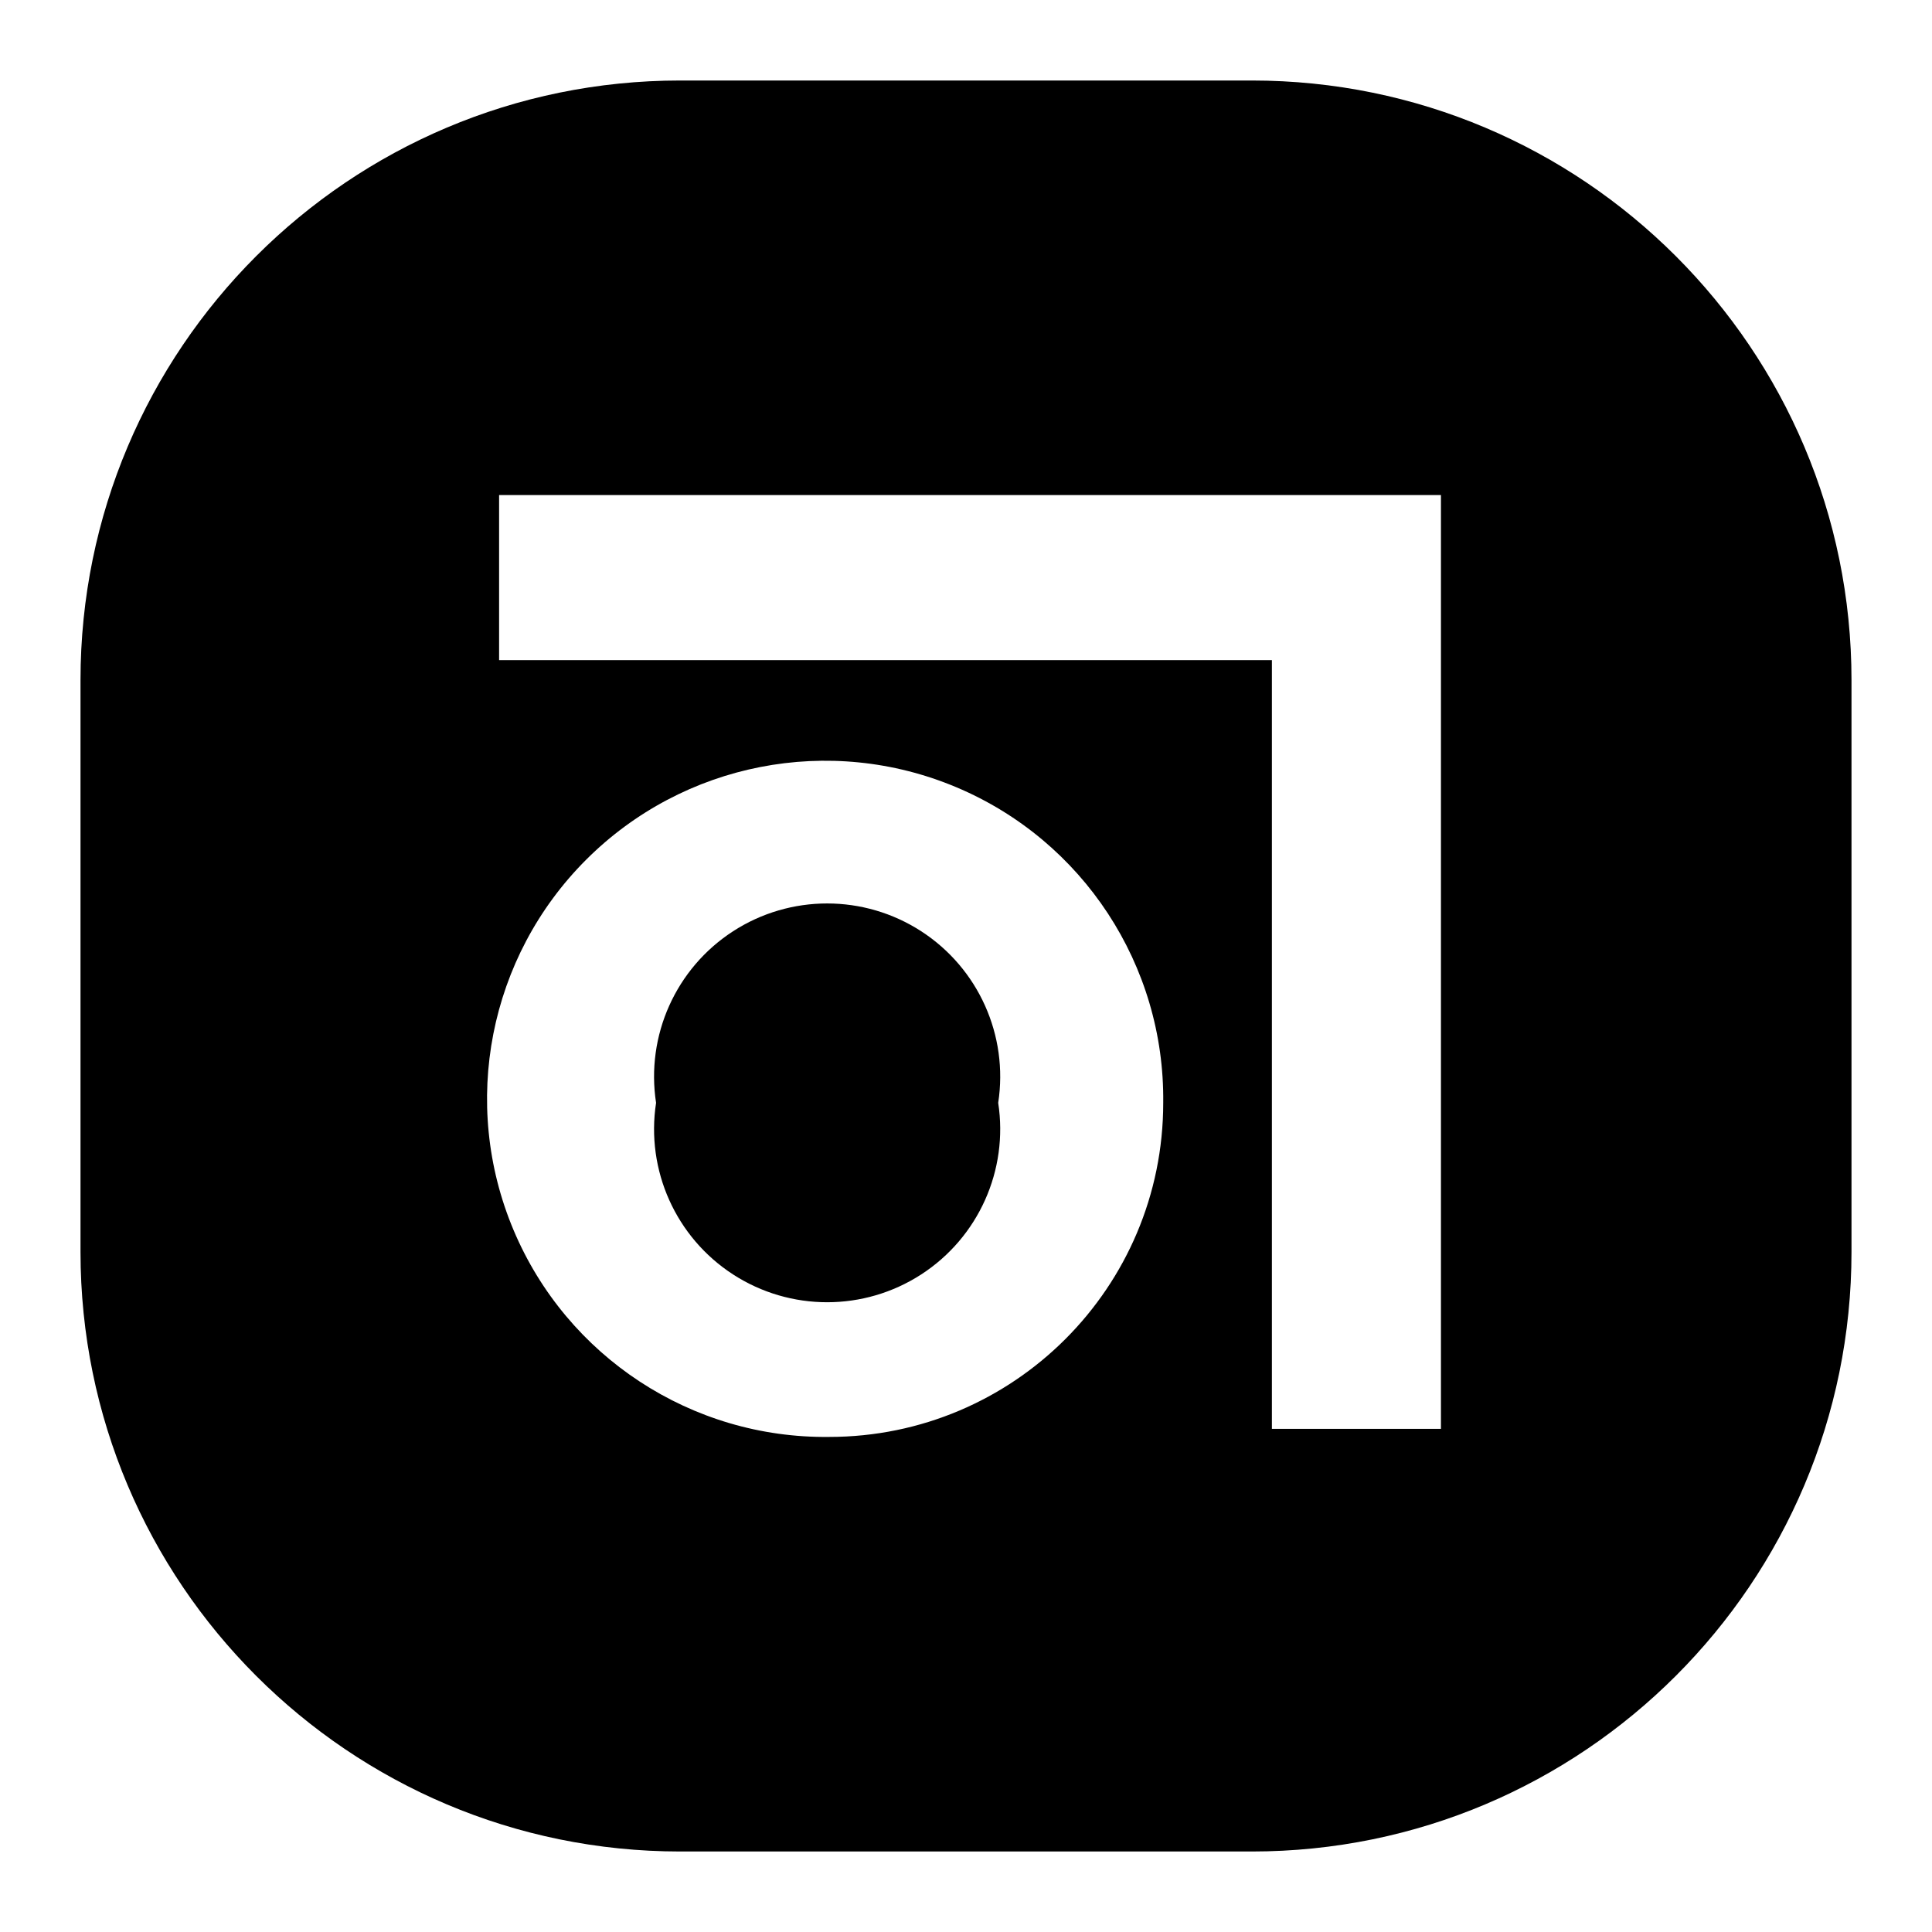
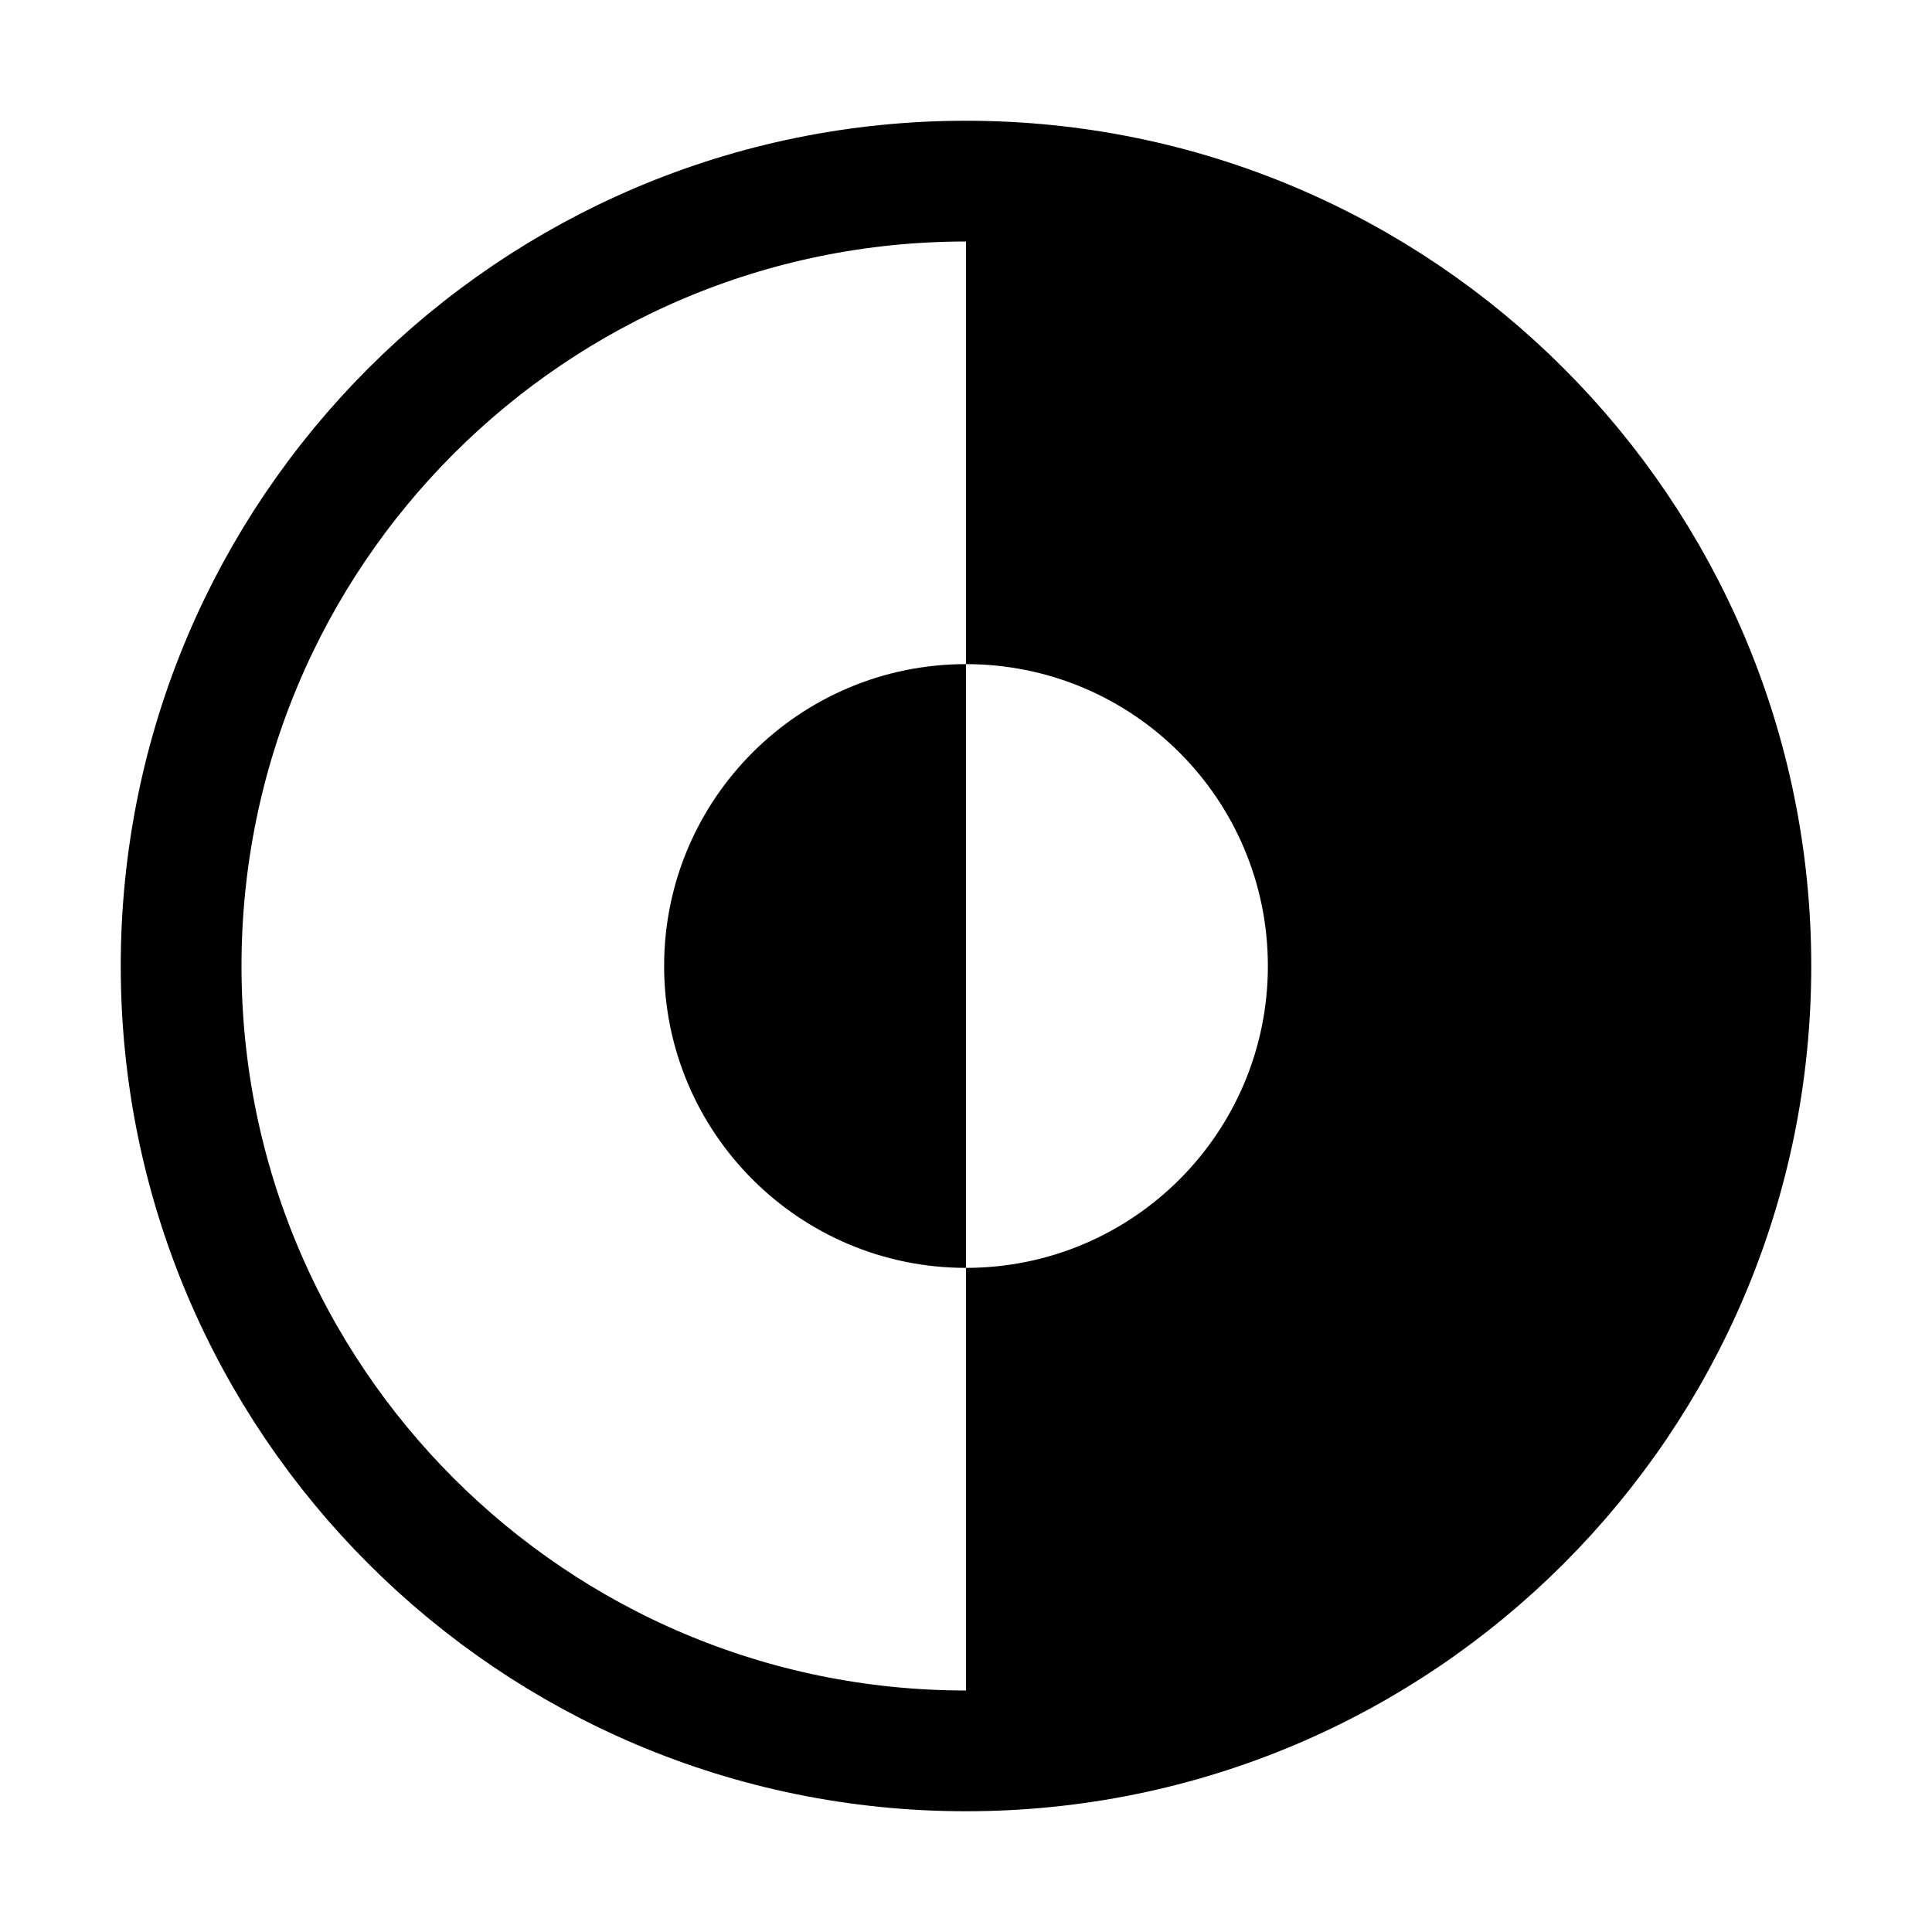
- <svg xmlns="http://www.w3.org/2000/svg" width="800px" height="800px" viewBox="0 0 48 48">
-   <rect width="48" height="48" fill="none" />
-   <path d="M24.8,27.4a4.3,4.3,0,1,1-8.5,0,4.3,4.3,0,1,1,8.5,0ZM46,16.9V31.1A14.9,14.9,0,0,1,31.1,46H16.9A14.9,14.9,0,0,1,2,31.1V16.9A14.9,14.9,0,0,1,16.9,2H31.1A14.9,14.9,0,0,1,46,16.9ZM28.9,27.4a8.4,8.4,0,1,0-8.3,8.3A8.3,8.3,0,0,0,28.9,27.4Zm6.9-15.1H12.4v4.1H31.6V35.5h4.2Z" />
+ <svg xmlns="http://www.w3.org/2000/svg" class="ionicon" viewBox="0 0 512 512">
+   <circle fill="none" stroke="currentColor" stroke-miterlimit="10" stroke-width="32" cx="256" cy="256" r="208" />
+   <path d="M256 176v160a80 80 0 010-160zM256 48v128a80 80 0 010 160v128c114.88 0 208-93.12 208-208S370.88 48 256 48z" />
</svg>
